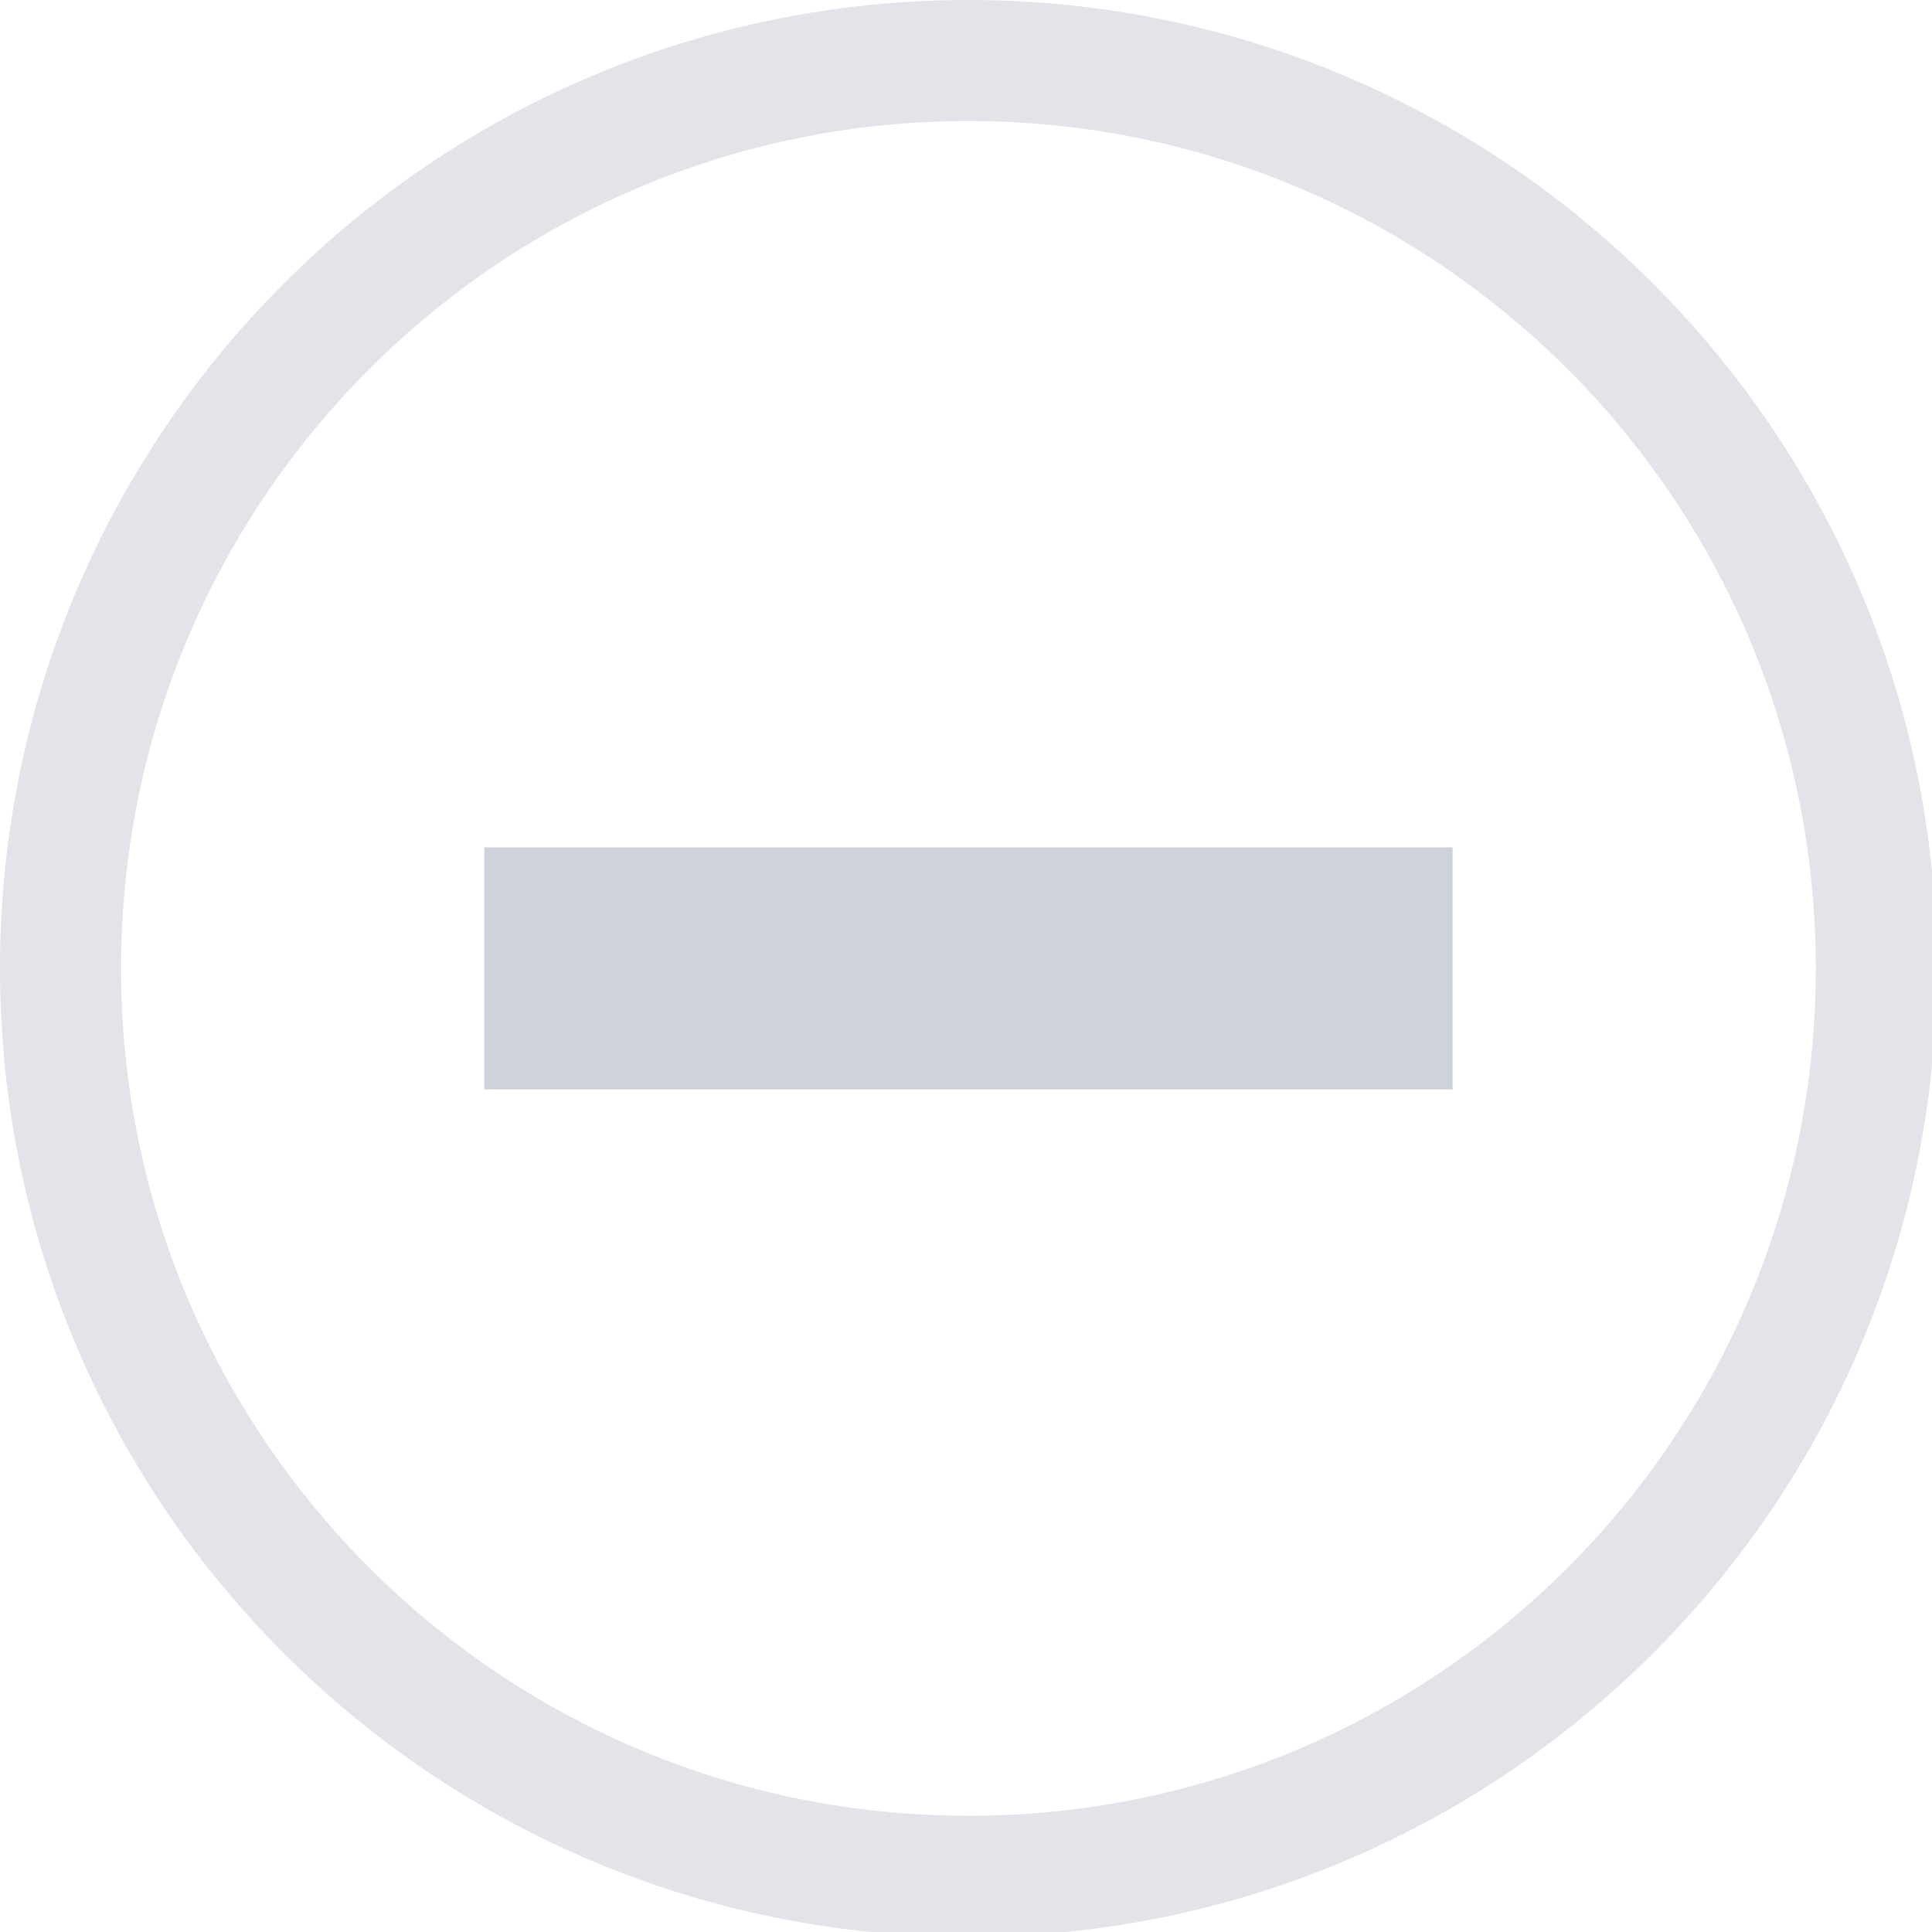
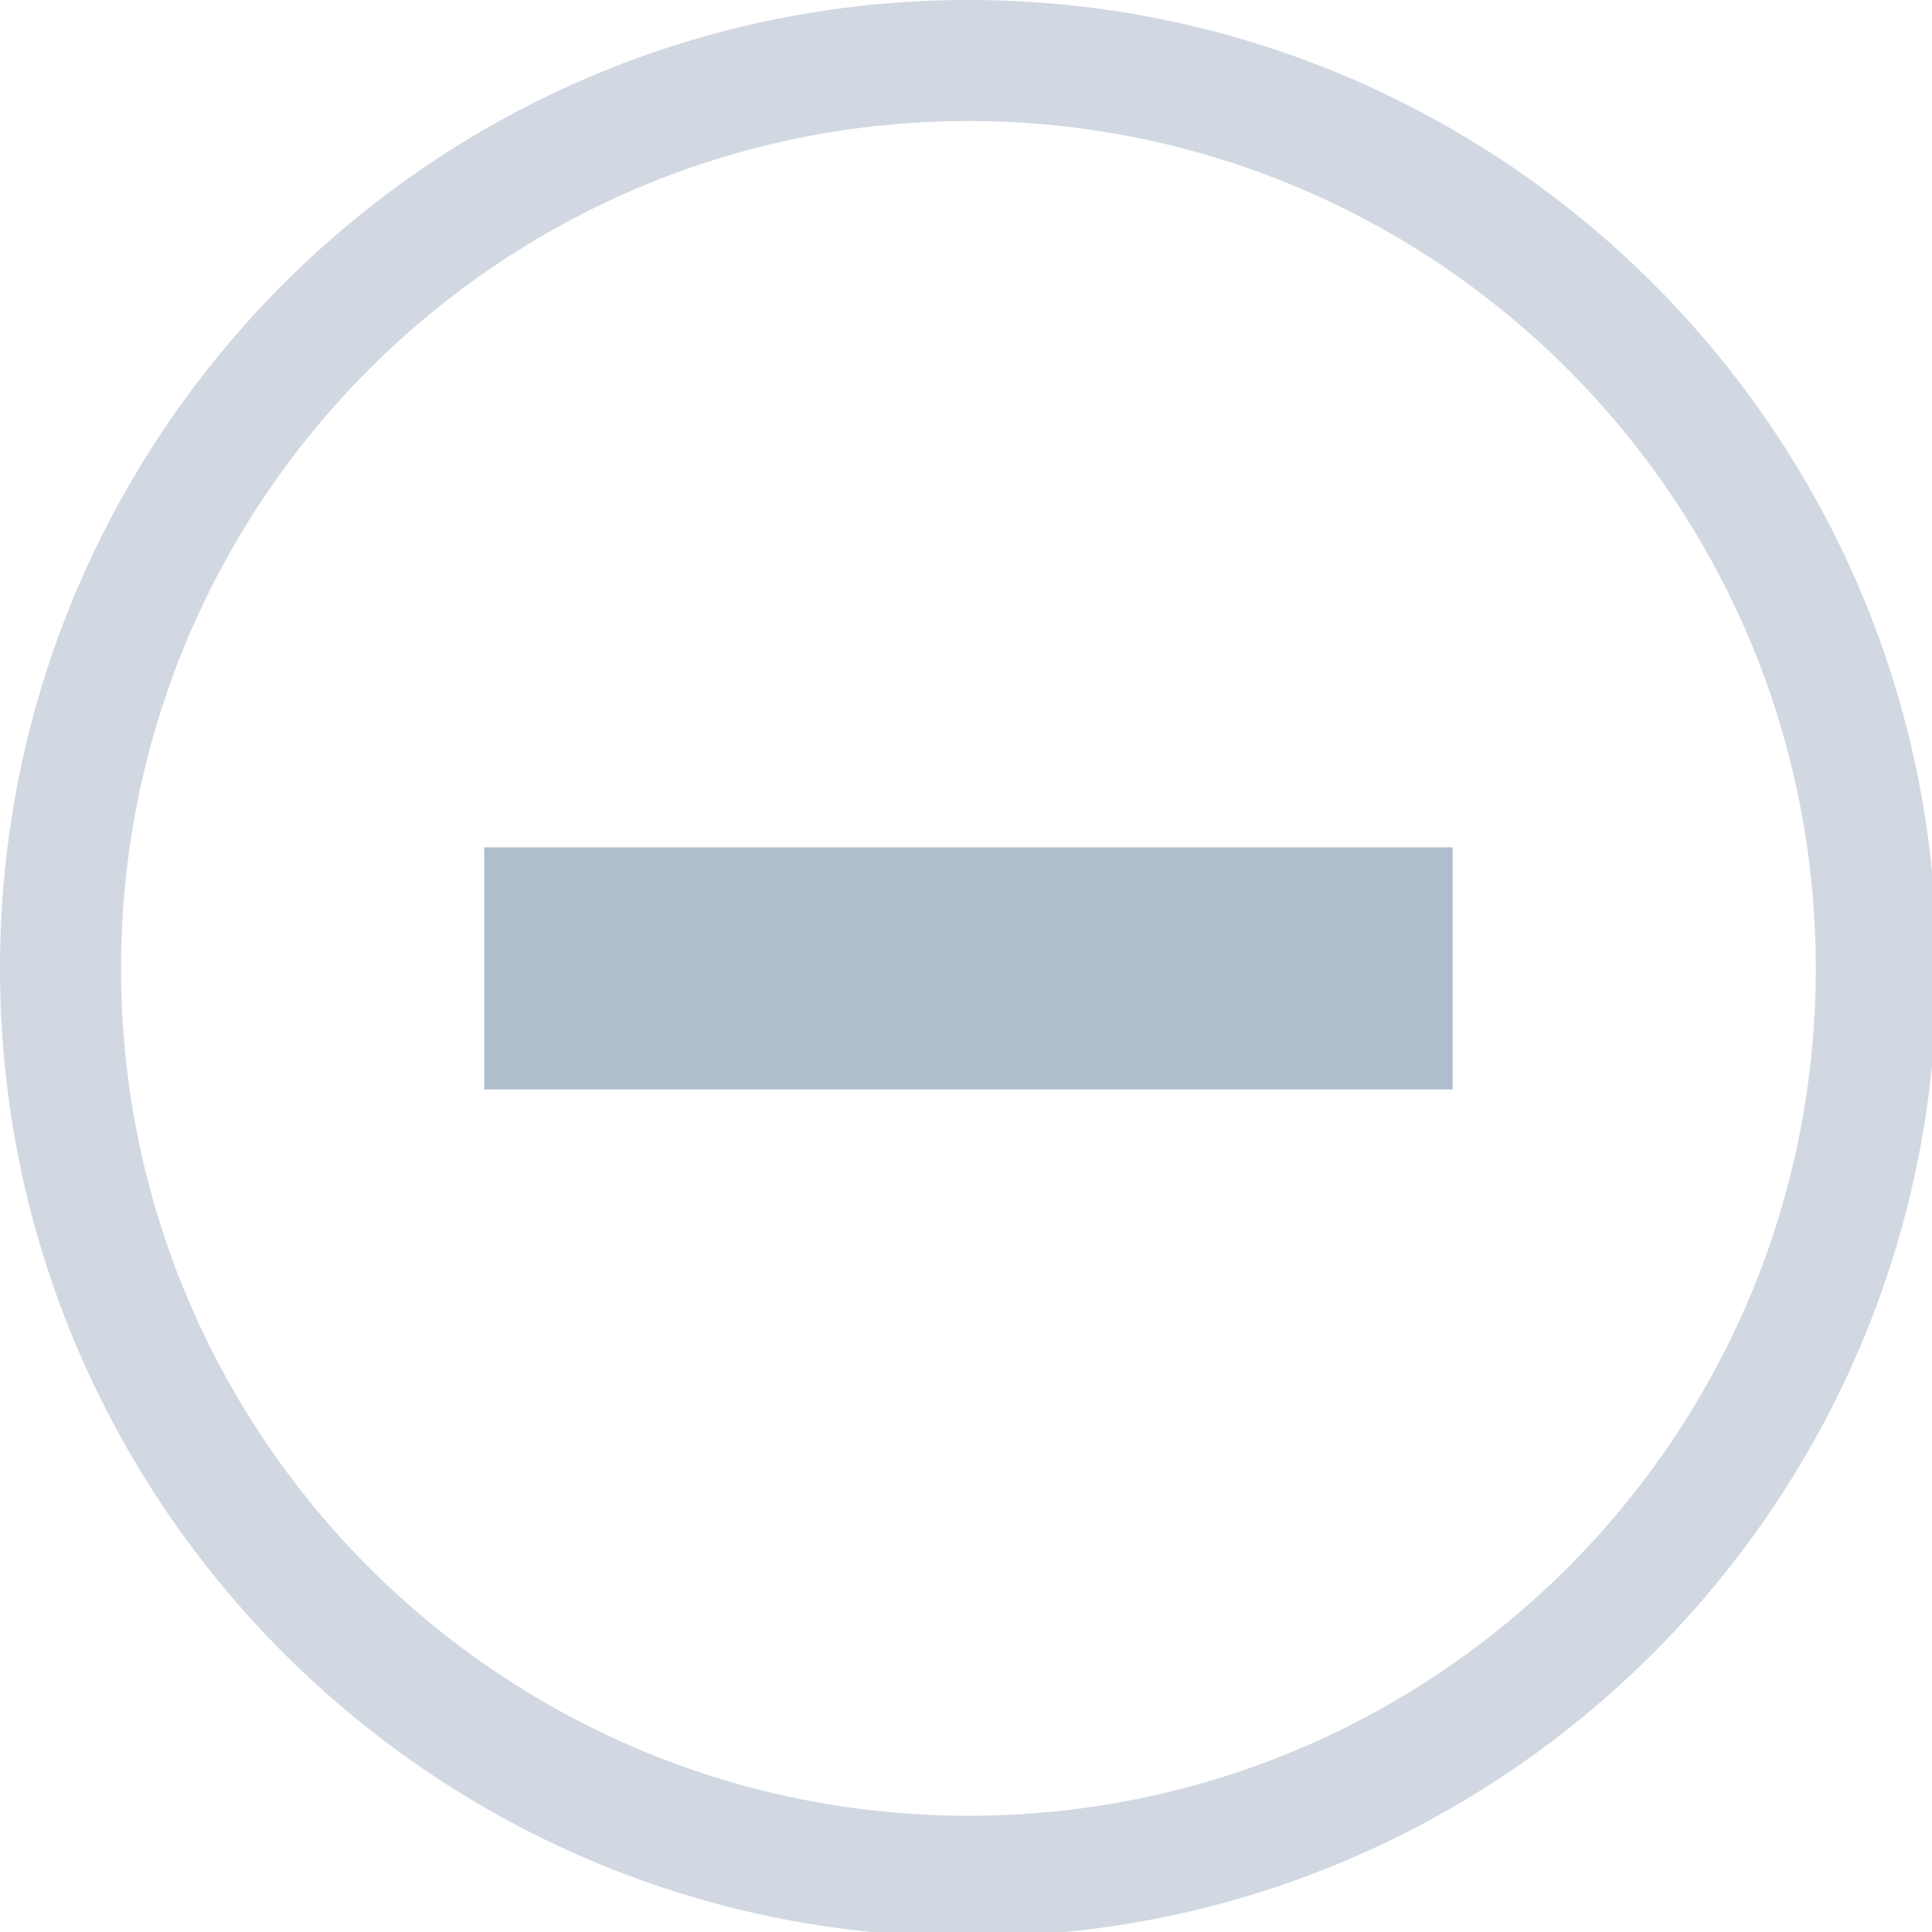
<svg xmlns="http://www.w3.org/2000/svg" width="133pt" height="133pt" viewBox="0 0 133 133" version="1.1">
  <g id="surface1">
-     <path style=" stroke:none;fill-rule:nonzero;fill:#ced3db;fill-opacity:0.5;" d="M 66.668 0 C 29.852 0 0 29.852 0 66.668 C 0 103.484 29.852 133.332 66.668 133.332 C 103.484 133.332 133.332 103.484 133.332 66.668 C 133.332 29.852 103.484 0 66.668 0 Z M 66.668 8.332 C 98.895 8.332 125 34.441 125 66.668 C 125 98.895 98.895 125 66.668 125 C 34.441 125 8.332 98.895 8.332 66.668 C 8.332 34.441 34.441 8.332 66.668 8.332 Z M 66.668 8.332 " />
-     <path style=" stroke:none;fill-rule:nonzero;fill:#ced3db;fill-opacity:0.15;" d="M 66.668 0 C 29.852 0 0 29.852 0 66.668 C 0 103.484 29.852 133.332 66.668 133.332 C 103.484 133.332 133.332 103.484 133.332 66.668 C 133.332 29.852 103.484 0 66.668 0 Z M 66.668 8.332 C 98.895 8.332 125 34.441 125 66.668 C 125 98.895 98.895 125 66.668 125 C 34.441 125 8.332 98.895 8.332 66.668 C 8.332 34.441 34.441 8.332 66.668 8.332 Z M 66.668 8.332 " />
-     <path style=" stroke:none;fill-rule:nonzero;fill:#ced3db;fill-opacity:1;" d="M 33.332 58.332 L 100 58.332 L 100 75 L 33.332 75 Z M 33.332 58.332 " />
+     <path style=" stroke:none;fill-rule:nonzero;fill:#b0bdcc;fill-opacity:0.5;" d="M 66.668 0 C 29.852 0 0 29.852 0 66.668 C 0 103.484 29.852 133.332 66.668 133.332 C 103.484 133.332 133.332 103.484 133.332 66.668 C 133.332 29.852 103.484 0 66.668 0 Z M 66.668 8.332 C 98.895 8.332 125 34.441 125 66.668 C 125 98.895 98.895 125 66.668 125 C 34.441 125 8.332 98.895 8.332 66.668 C 8.332 34.441 34.441 8.332 66.668 8.332 Z M 66.668 8.332 " />
+     <path style=" stroke:none;fill-rule:nonzero;fill:#b0bdcc;fill-opacity:0.15;" d="M 66.668 0 C 29.852 0 0 29.852 0 66.668 C 0 103.484 29.852 133.332 66.668 133.332 C 103.484 133.332 133.332 103.484 133.332 66.668 C 133.332 29.852 103.484 0 66.668 0 Z M 66.668 8.332 C 98.895 8.332 125 34.441 125 66.668 C 125 98.895 98.895 125 66.668 125 C 34.441 125 8.332 98.895 8.332 66.668 C 8.332 34.441 34.441 8.332 66.668 8.332 Z M 66.668 8.332 " />
+     <path style=" stroke:none;fill-rule:nonzero;fill:#b0bdcc;fill-opacity:1;" d="M 33.332 58.332 L 100 58.332 L 100 75 L 33.332 75 Z M 33.332 58.332 " />
  </g>
</svg>
